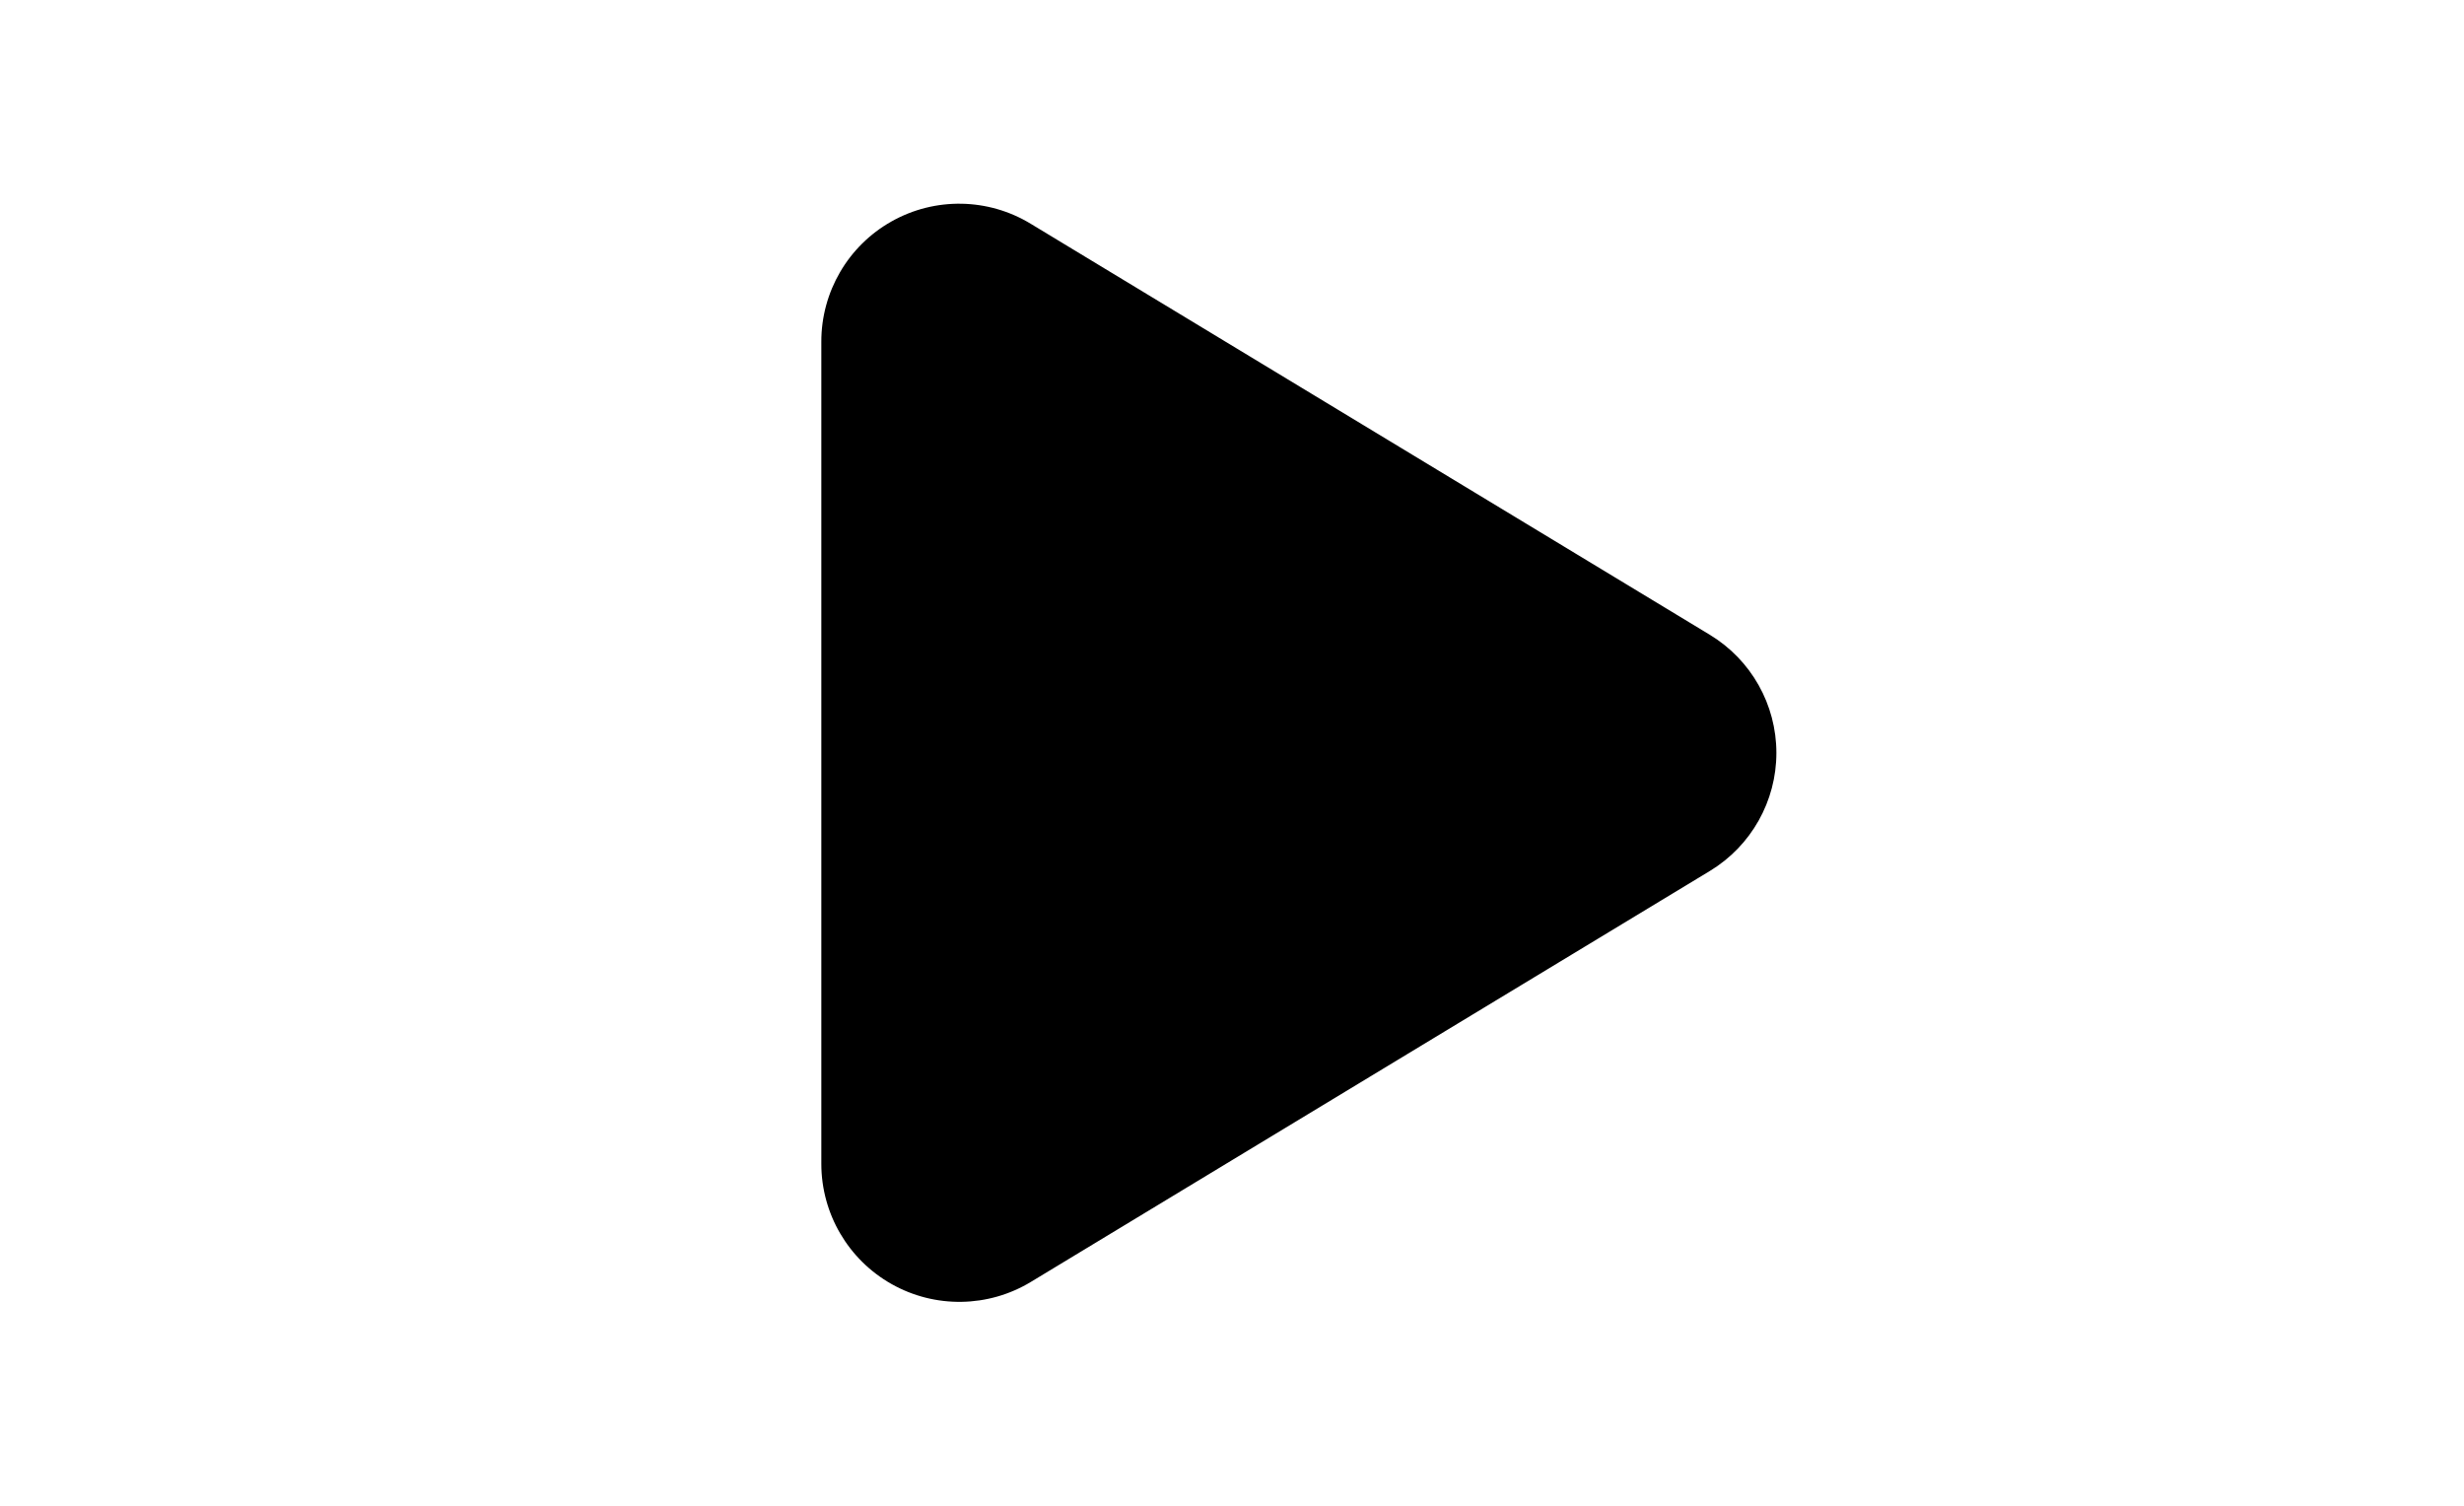
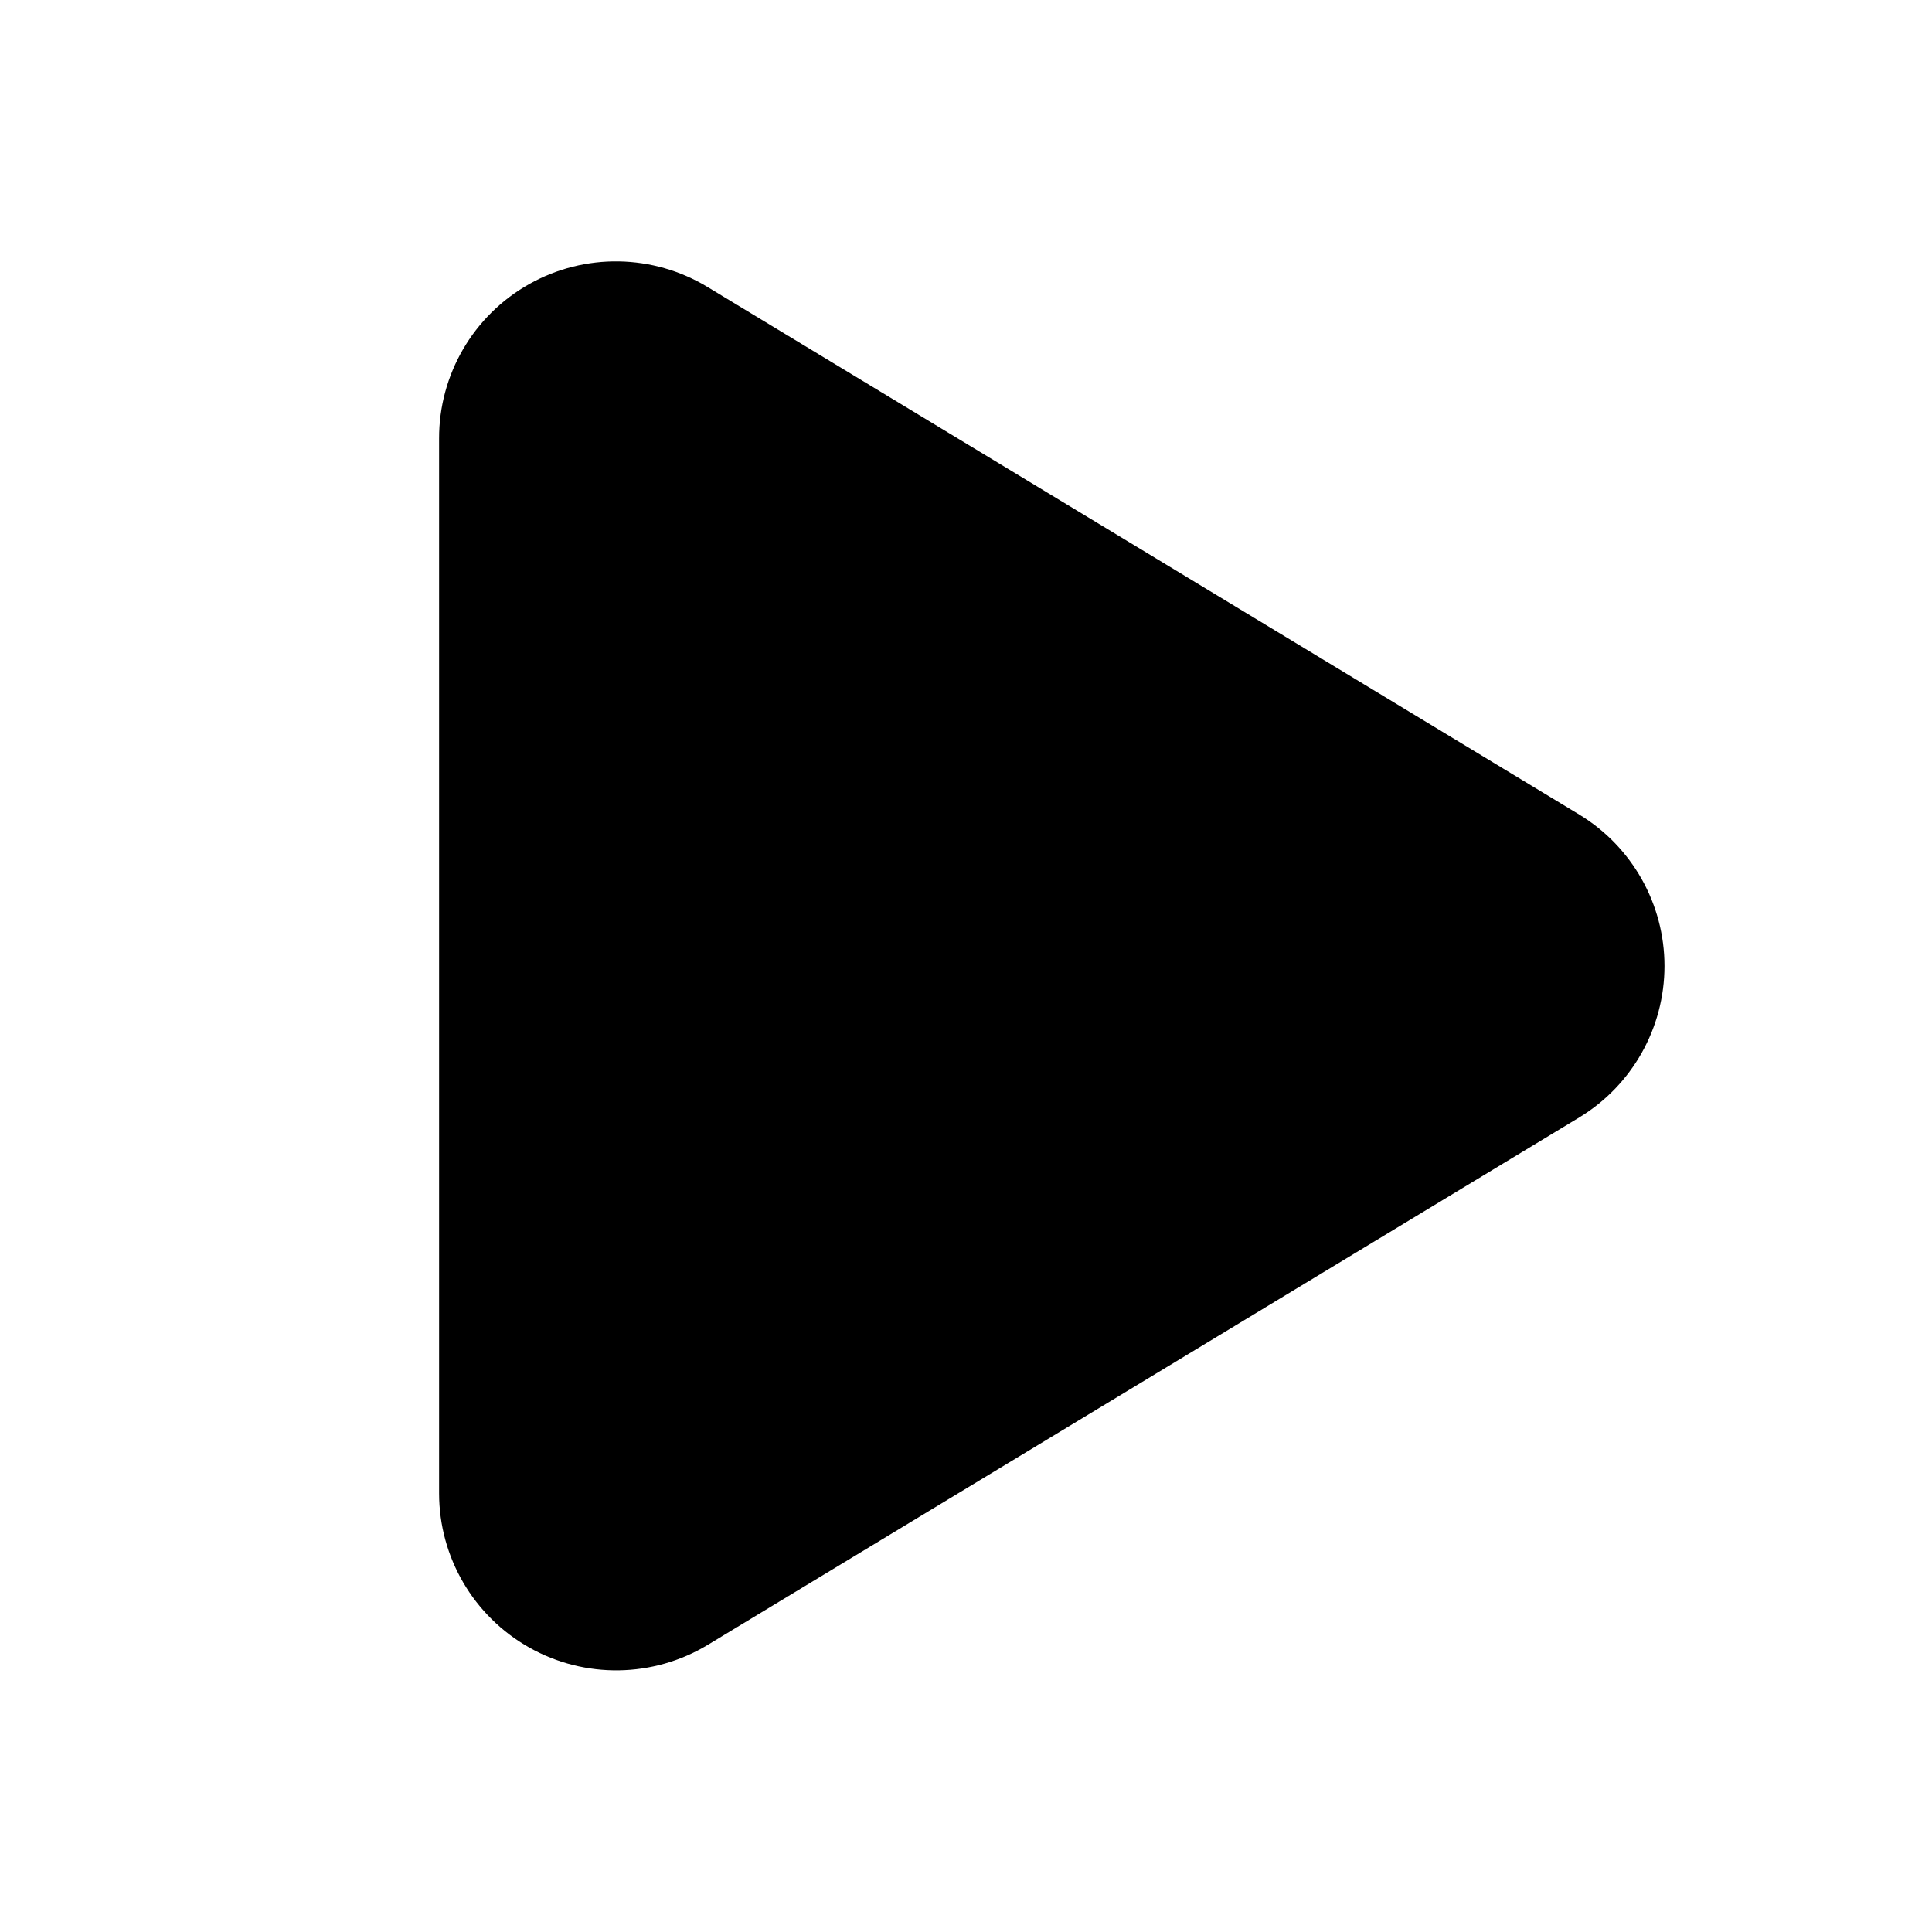
- <svg xmlns="http://www.w3.org/2000/svg" style="width: 36px; height: 22px" viewBox="0 0 22 22">
+ <svg xmlns="http://www.w3.org/2000/svg" style="width: 100%; height: 100%" viewBox="0 0 22 22">
  <path d="M17.982 9.275L8.06 3.27A2.013 2.013 0 0 0 5 4.994v12.011a2.017 2.017 0 0 0 3.06 1.725l9.922-6.005a2.017 2.017 0 0 0 0-3.45z" />
</svg>
